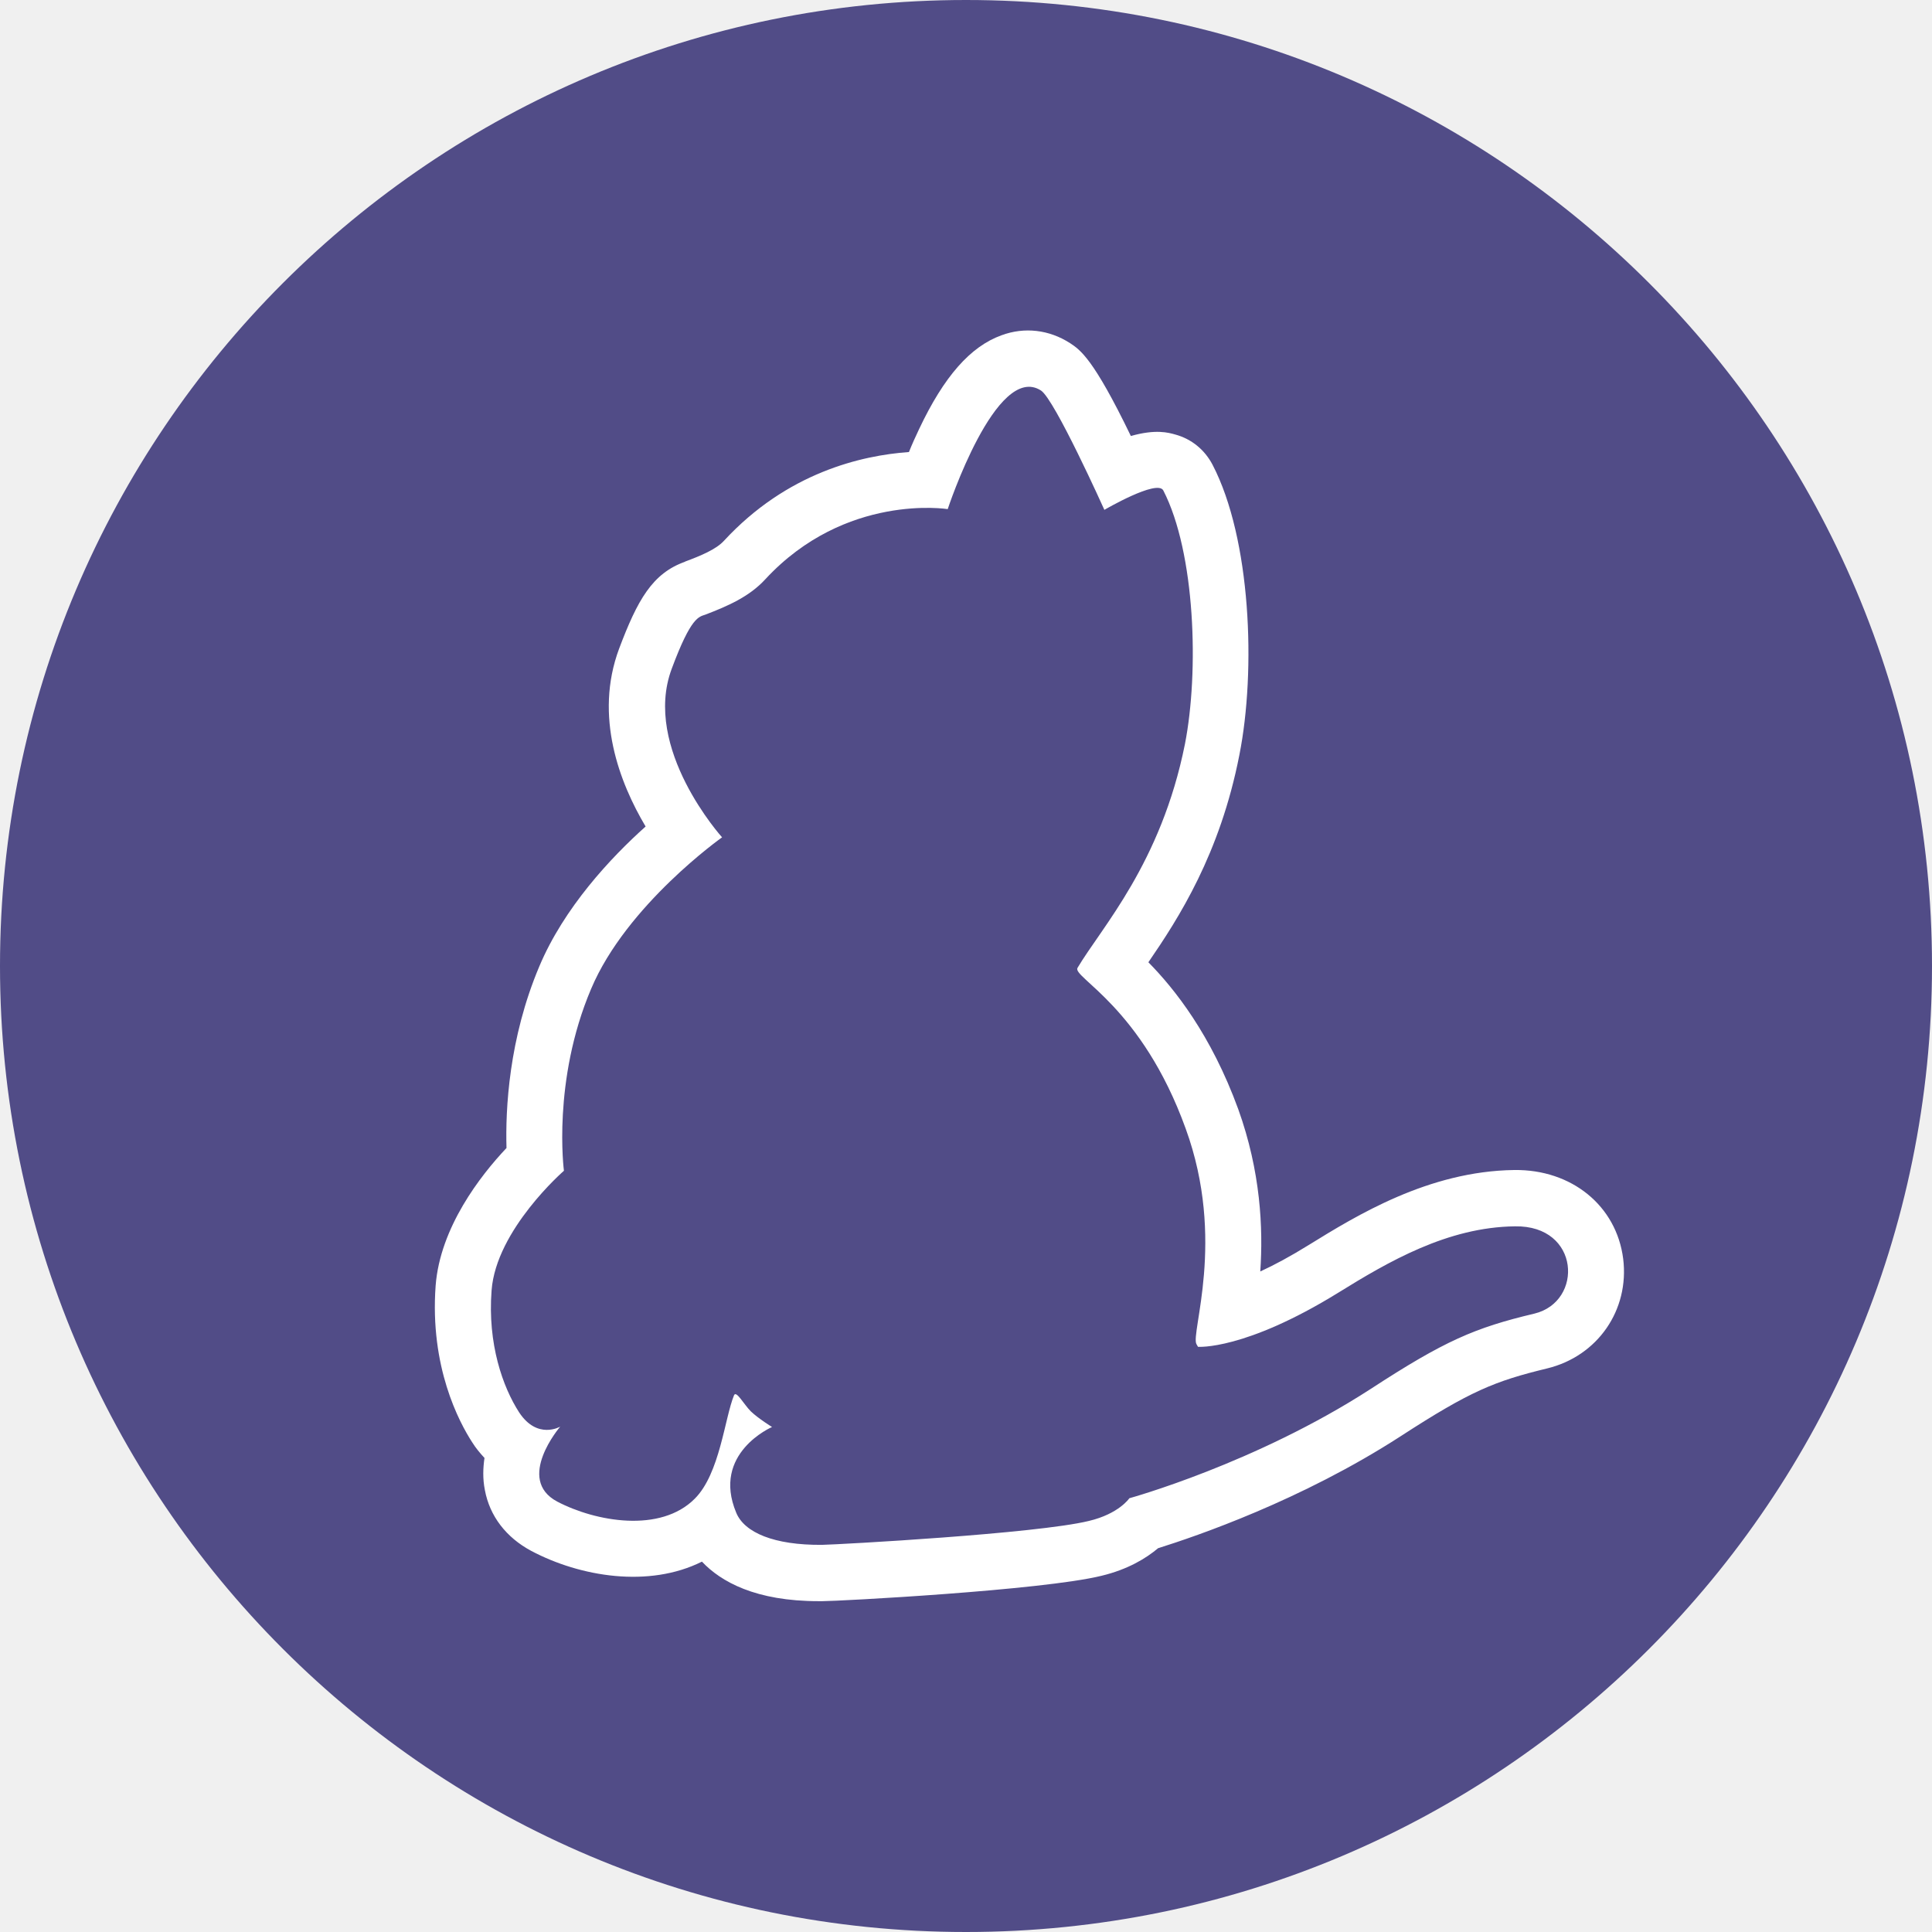
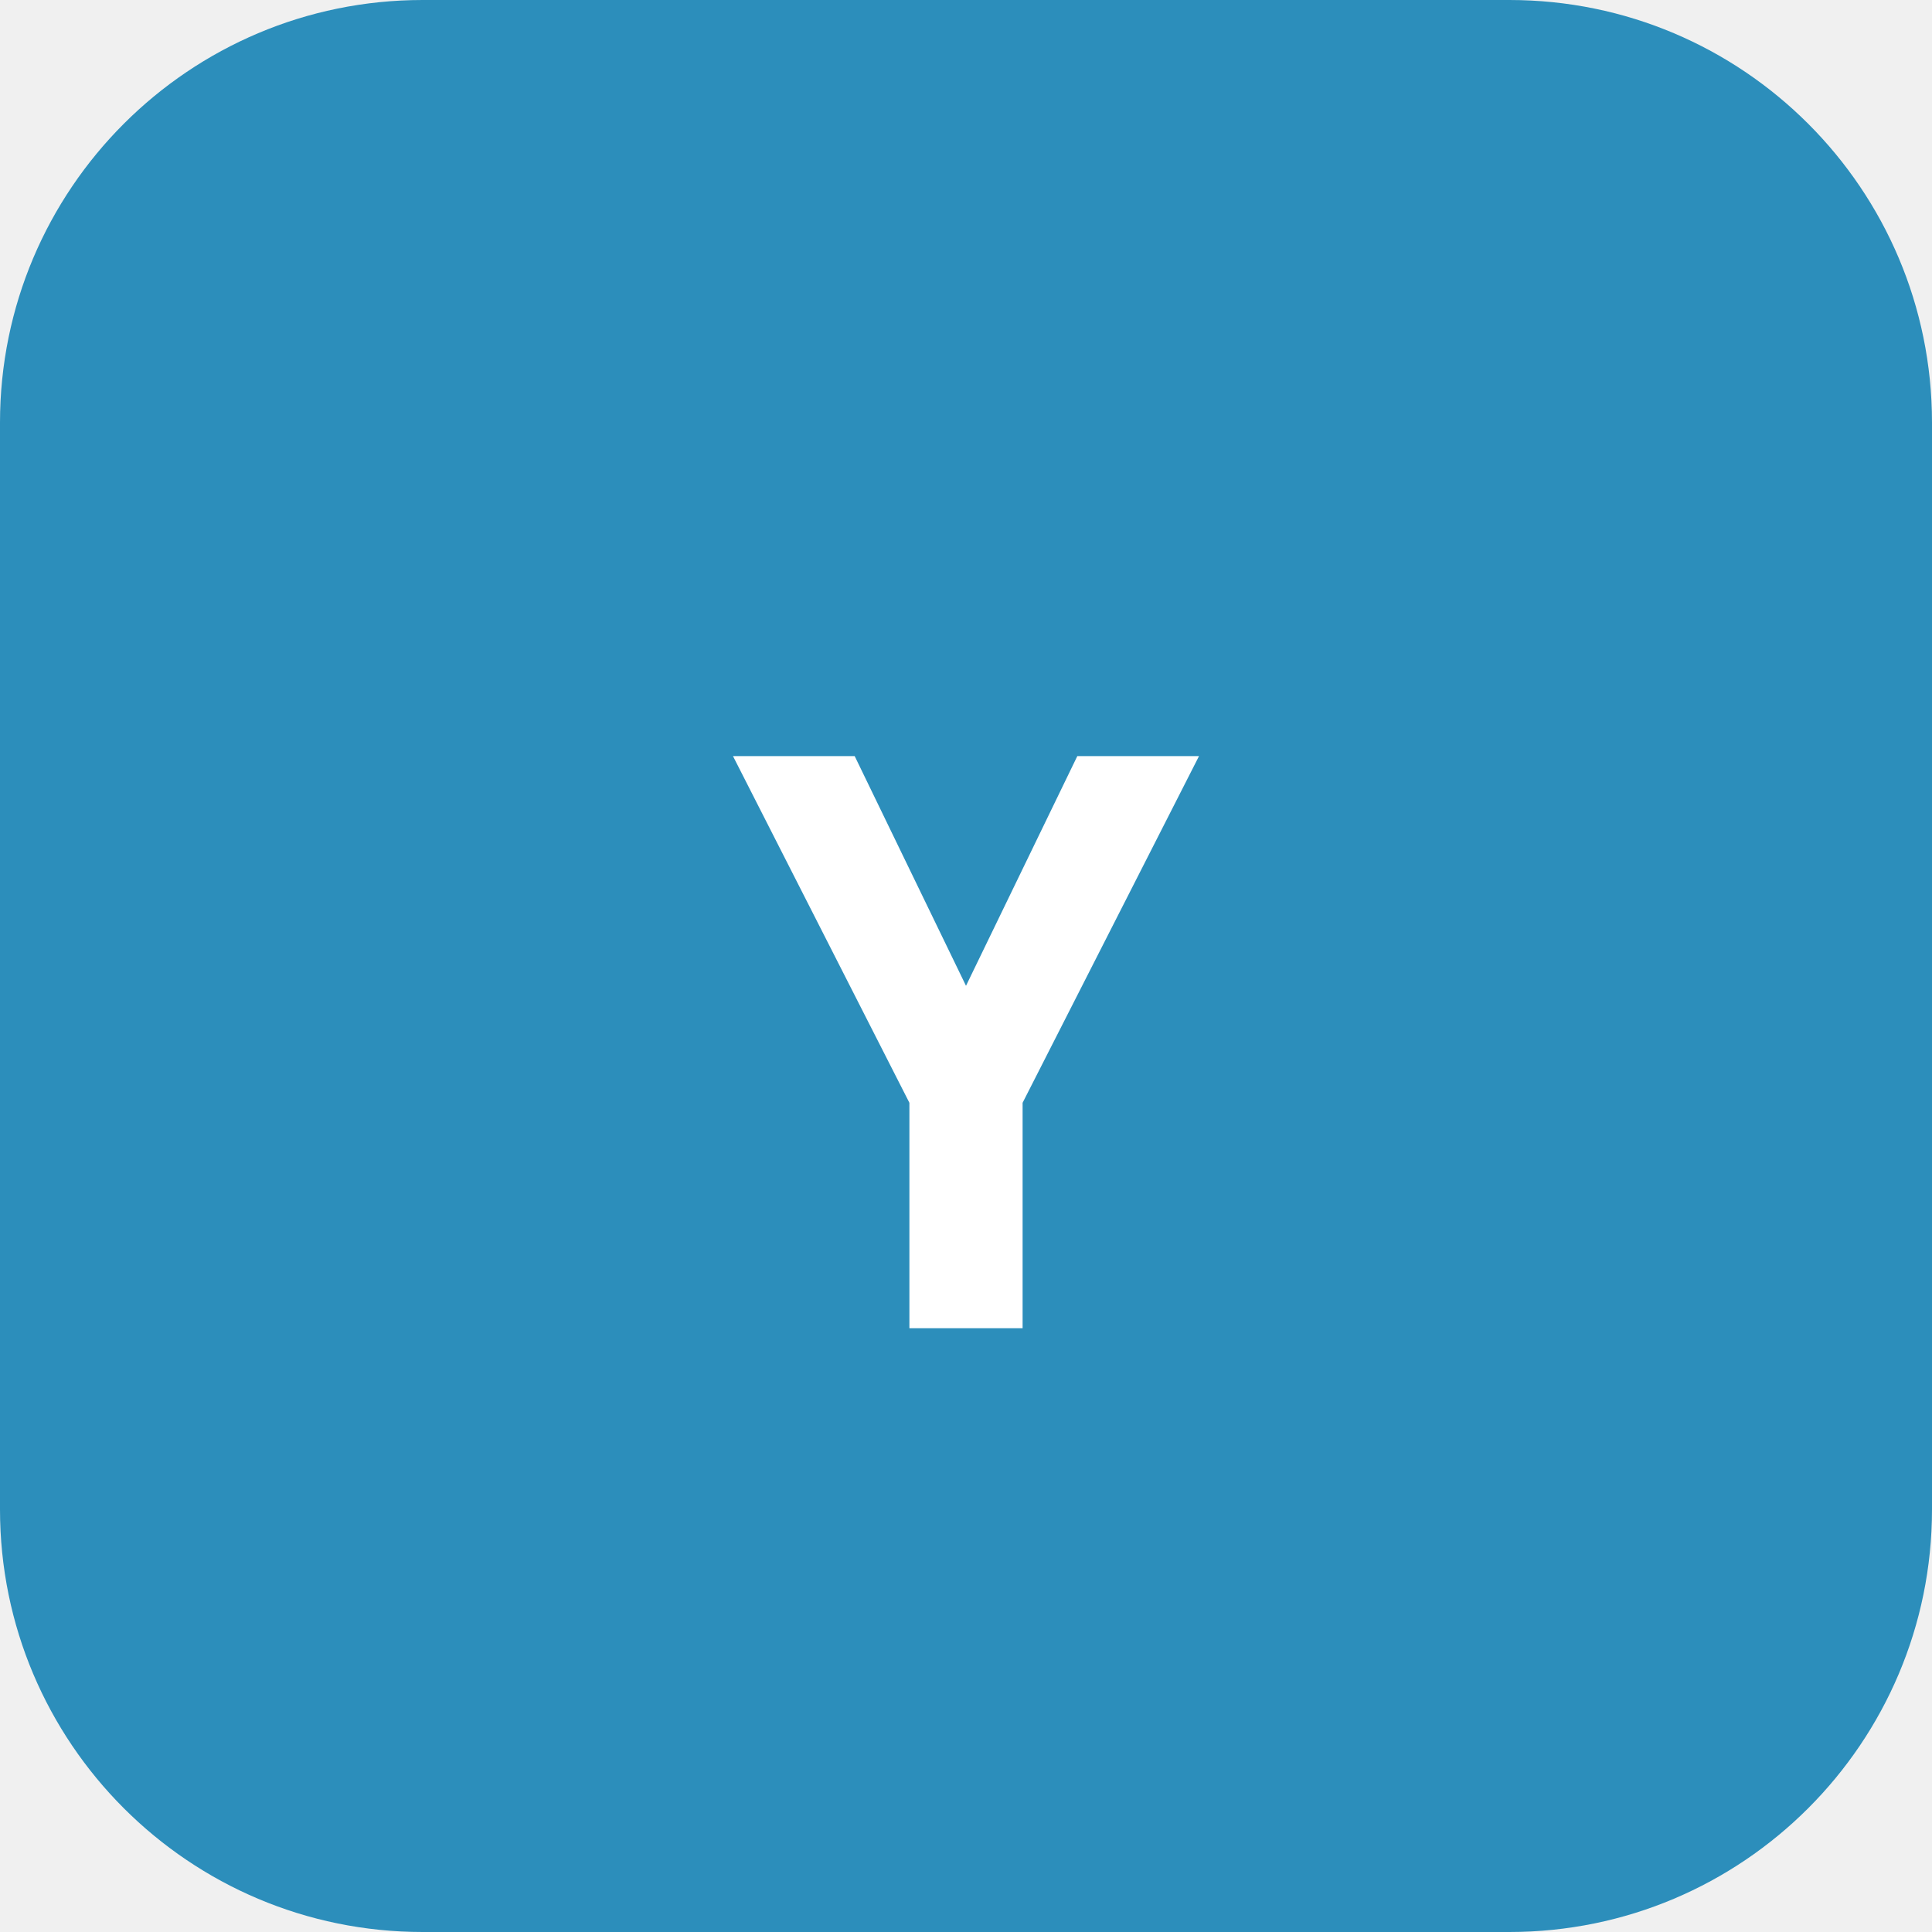
- <svg xmlns="http://www.w3.org/2000/svg" width="256px" height="256px" viewBox="0 0 256 256" version="1.1" preserveAspectRatio="xMidYMid">
-   <g>
-     <path d="M128,0 C57.328,0 0,57.328 0,128 C0,198.672 57.328,256 128,256 C198.672,256 256,198.672 256,128 C256,57.328 198.672,0 128,0" style="fill: rgb(81, 76, 135);" />
-     <path d="M203.317,174.06 C195.41,175.938 191.407,177.668 181.622,184.043 C166.351,193.927 149.646,198.524 149.646,198.524 C149.646,198.524 148.263,200.599 144.259,201.538 C137.341,203.219 111.296,204.652 108.924,204.701 C102.548,204.751 98.644,203.07 97.557,200.451 C94.246,192.544 102.301,189.084 102.301,189.084 C102.301,189.084 100.522,187.997 99.484,187.008 C98.545,186.069 97.557,184.192 97.26,184.883 C96.025,187.898 95.382,195.262 92.071,198.573 C87.524,203.169 78.925,201.637 73.835,198.968 C68.25,196.003 74.23,189.035 74.23,189.035 C74.23,189.035 71.215,190.814 68.794,187.157 C66.619,183.796 64.593,178.063 65.137,170.996 C65.73,162.941 74.724,155.132 74.724,155.132 C74.724,155.132 73.143,143.222 78.332,131.015 C83.027,119.895 95.679,110.95 95.679,110.95 C95.679,110.95 85.053,99.188 89.007,88.612 C91.577,81.693 92.615,81.742 93.455,81.446 C96.42,80.309 99.286,79.073 101.412,76.751 C112.037,65.285 125.578,67.459 125.578,67.459 C125.578,67.459 132.003,47.938 137.934,51.744 C139.762,52.93 146.335,67.558 146.335,67.558 C146.335,67.558 153.353,63.456 154.144,64.988 C158.394,73.242 158.888,89.007 157.01,98.595 C153.847,114.409 145.94,122.91 142.777,128.247 C142.036,129.483 151.277,133.387 157.109,149.547 C162.496,164.324 157.702,176.729 158.542,178.113 C158.69,178.36 158.74,178.459 158.74,178.459 C158.74,178.459 164.917,178.953 177.322,171.293 C183.944,167.191 191.802,162.595 200.747,162.496 C209.396,162.347 209.841,172.479 203.317,174.06 L203.317,174.06 Z M215.08,166.795 C214.19,159.778 208.259,154.934 200.649,155.033 C189.282,155.181 179.744,161.063 173.418,164.967 C170.947,166.499 168.822,167.636 166.993,168.476 C167.388,162.743 167.042,155.231 164.077,146.978 C160.469,137.093 155.626,131.015 152.167,127.506 C156.17,121.674 161.656,113.174 164.225,100.028 C166.449,88.809 165.758,71.364 160.667,61.578 C159.629,59.602 157.9,58.168 155.725,57.575 C154.836,57.328 153.155,56.834 149.844,57.773 C144.853,47.444 143.123,46.357 141.788,45.467 C139.021,43.688 135.759,43.293 132.695,44.429 C128.593,45.912 125.084,49.866 121.773,56.883 C121.279,57.921 120.834,58.91 120.439,59.898 C114.162,60.343 104.278,62.616 95.926,71.66 C94.888,72.797 92.862,73.637 90.737,74.428 L90.786,74.428 C86.437,75.96 84.46,79.518 82.039,85.943 C78.678,94.937 82.137,103.784 85.547,109.517 C80.902,113.668 74.724,120.29 71.463,128.049 C67.41,137.637 66.965,147.027 67.114,152.117 C63.654,155.775 58.317,162.644 57.724,170.354 C56.933,181.127 60.837,188.442 62.567,191.11 C63.061,191.901 63.605,192.544 64.198,193.186 C64,194.52 63.951,195.954 64.247,197.436 C64.89,200.896 67.064,203.713 70.375,205.492 C76.899,208.951 85.992,210.434 93.01,206.925 C95.531,209.594 100.127,212.164 108.479,212.164 L108.973,212.164 C111.098,212.164 138.082,210.731 145.94,208.803 C149.449,207.963 151.87,206.48 153.452,205.146 C158.493,203.564 172.429,198.82 185.575,190.32 C194.866,184.29 198.079,183.005 204.998,181.325 C211.719,179.694 215.92,173.566 215.08,166.795 L215.08,166.795 Z" fill="#FFFFFF" />
-   </g>
+ <svg xmlns="http://www.w3.org/2000/svg" viewBox="0 0 64 64" role="img" aria-label="yarn logo">
+   <rect x="0" y="0" width="64" height="64" rx="14" fill="#2c8ebb" />
+   <text x="32" y="44" text-anchor="middle" font-family="ui-monospace, SFMono-Regular, Menlo, monospace" font-size="26" font-weight="800" fill="#fff">Y</text>
</svg>
